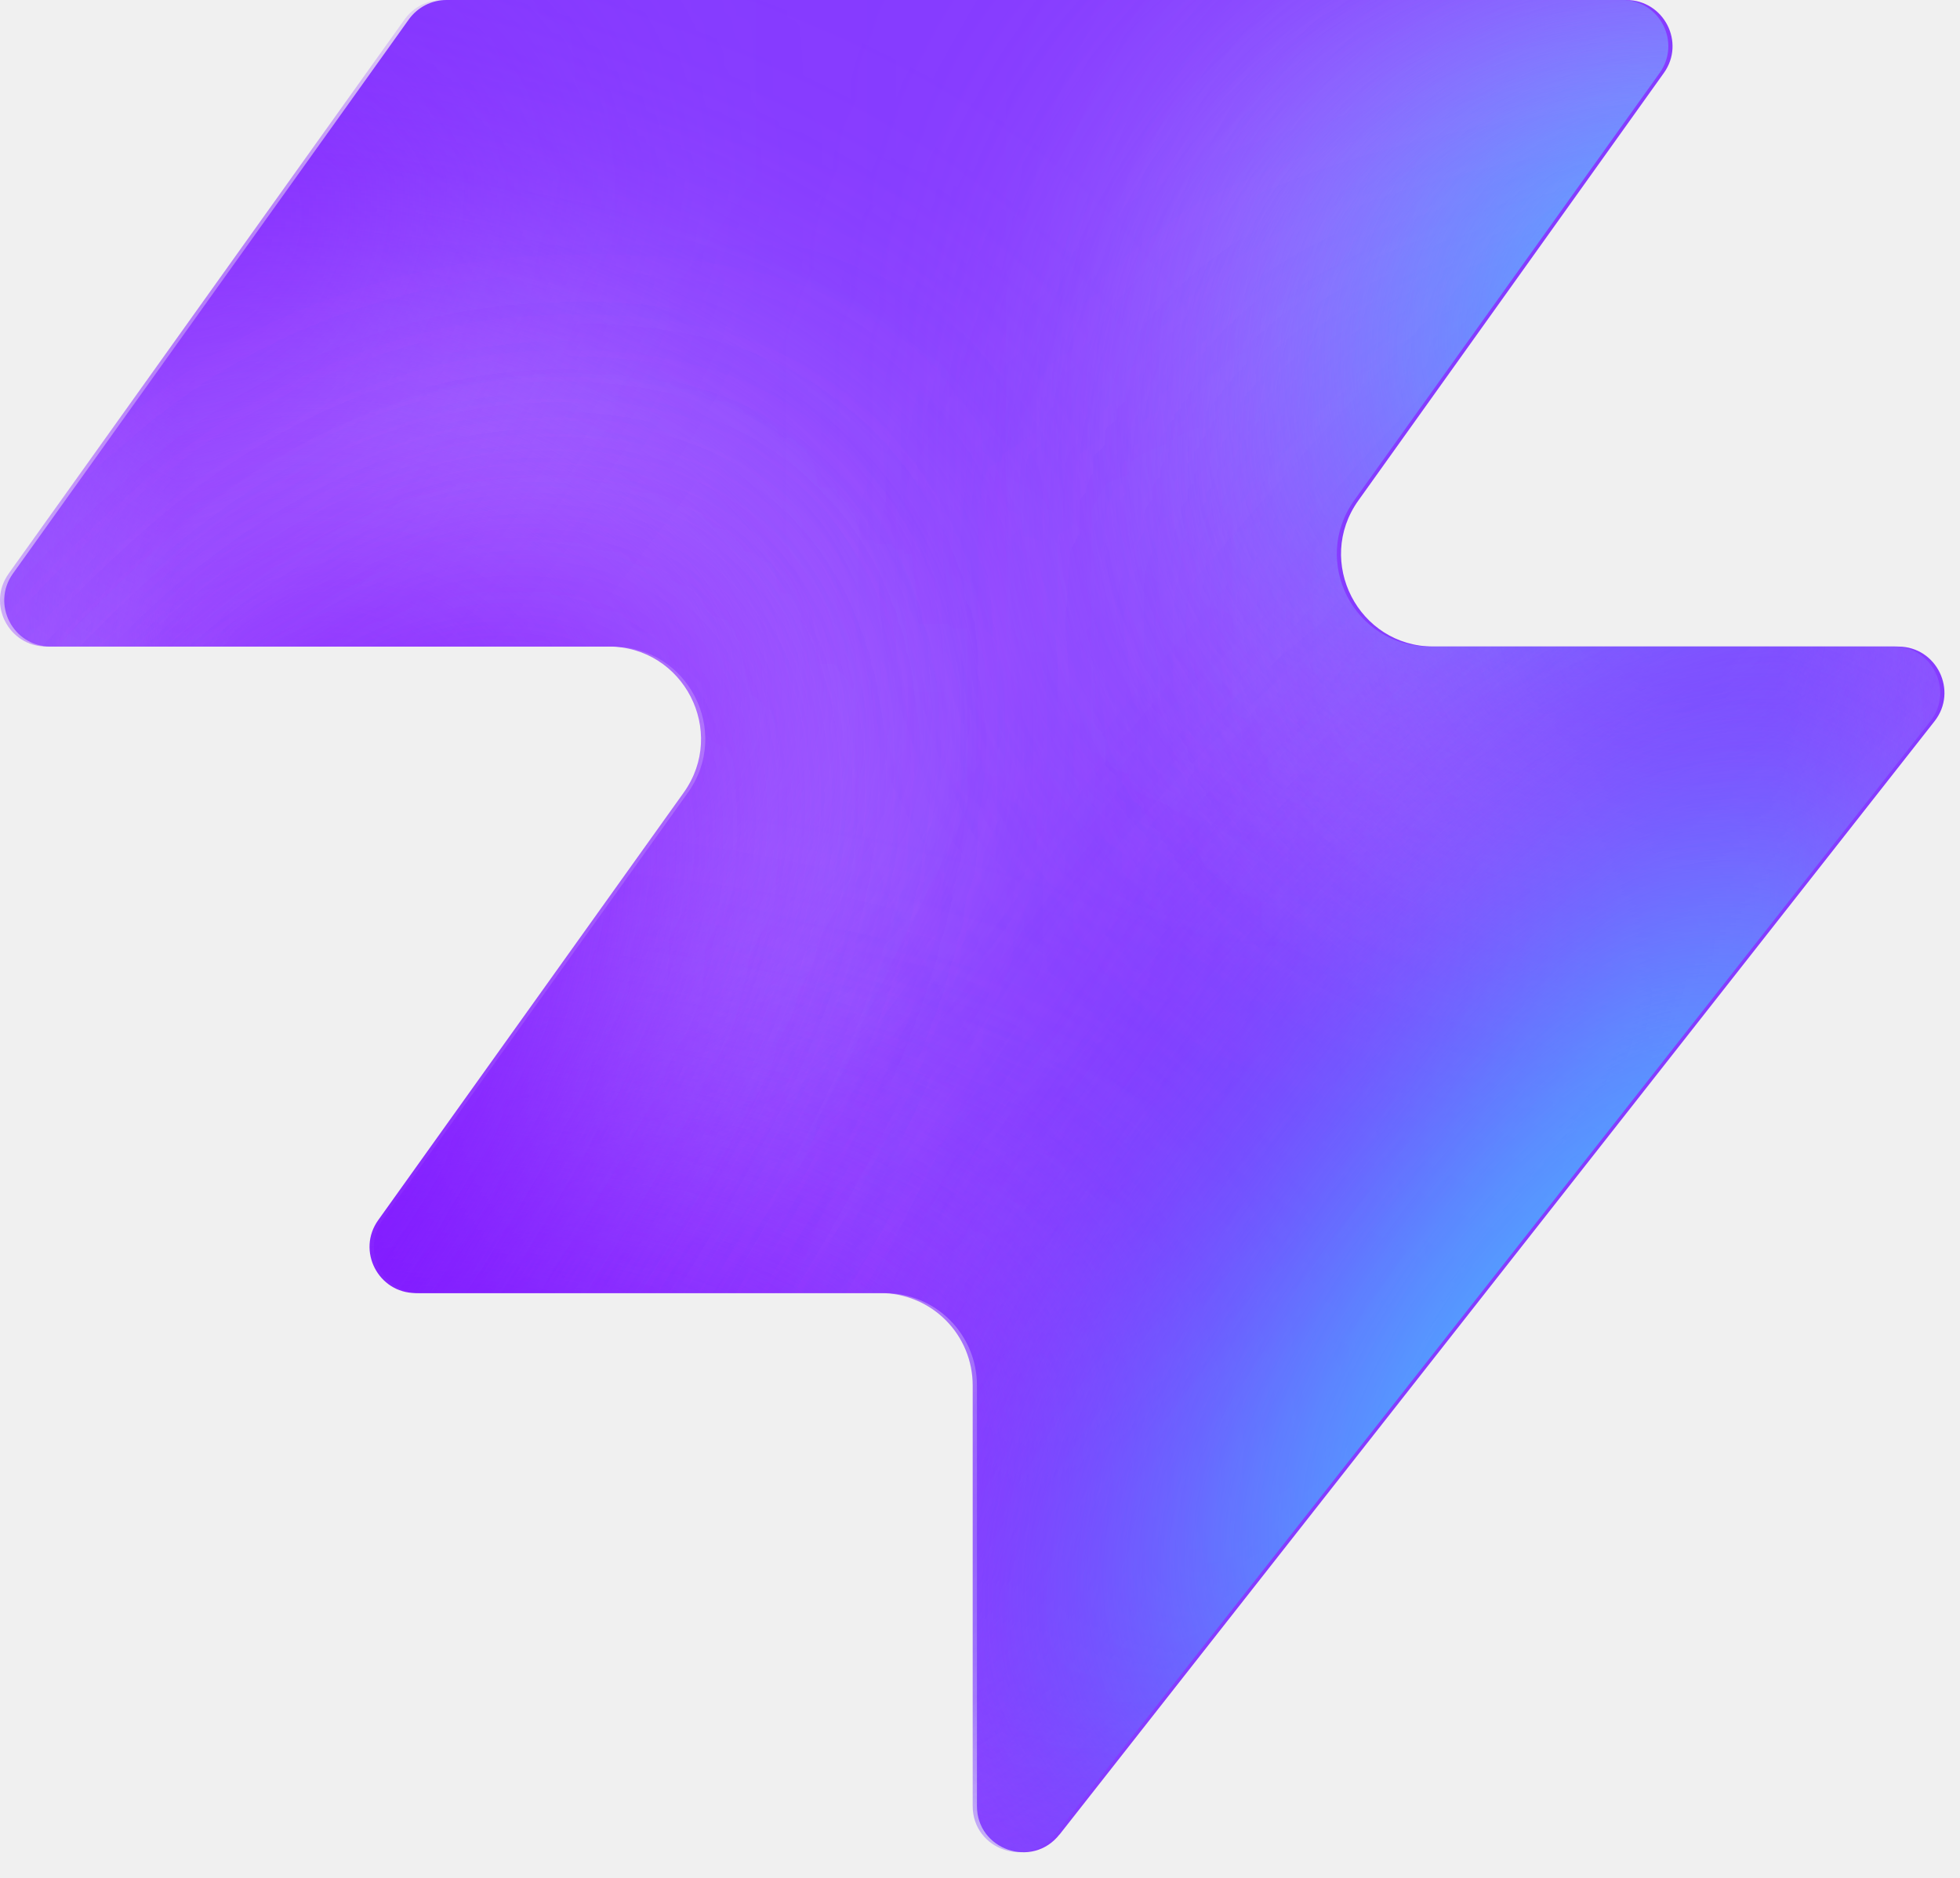
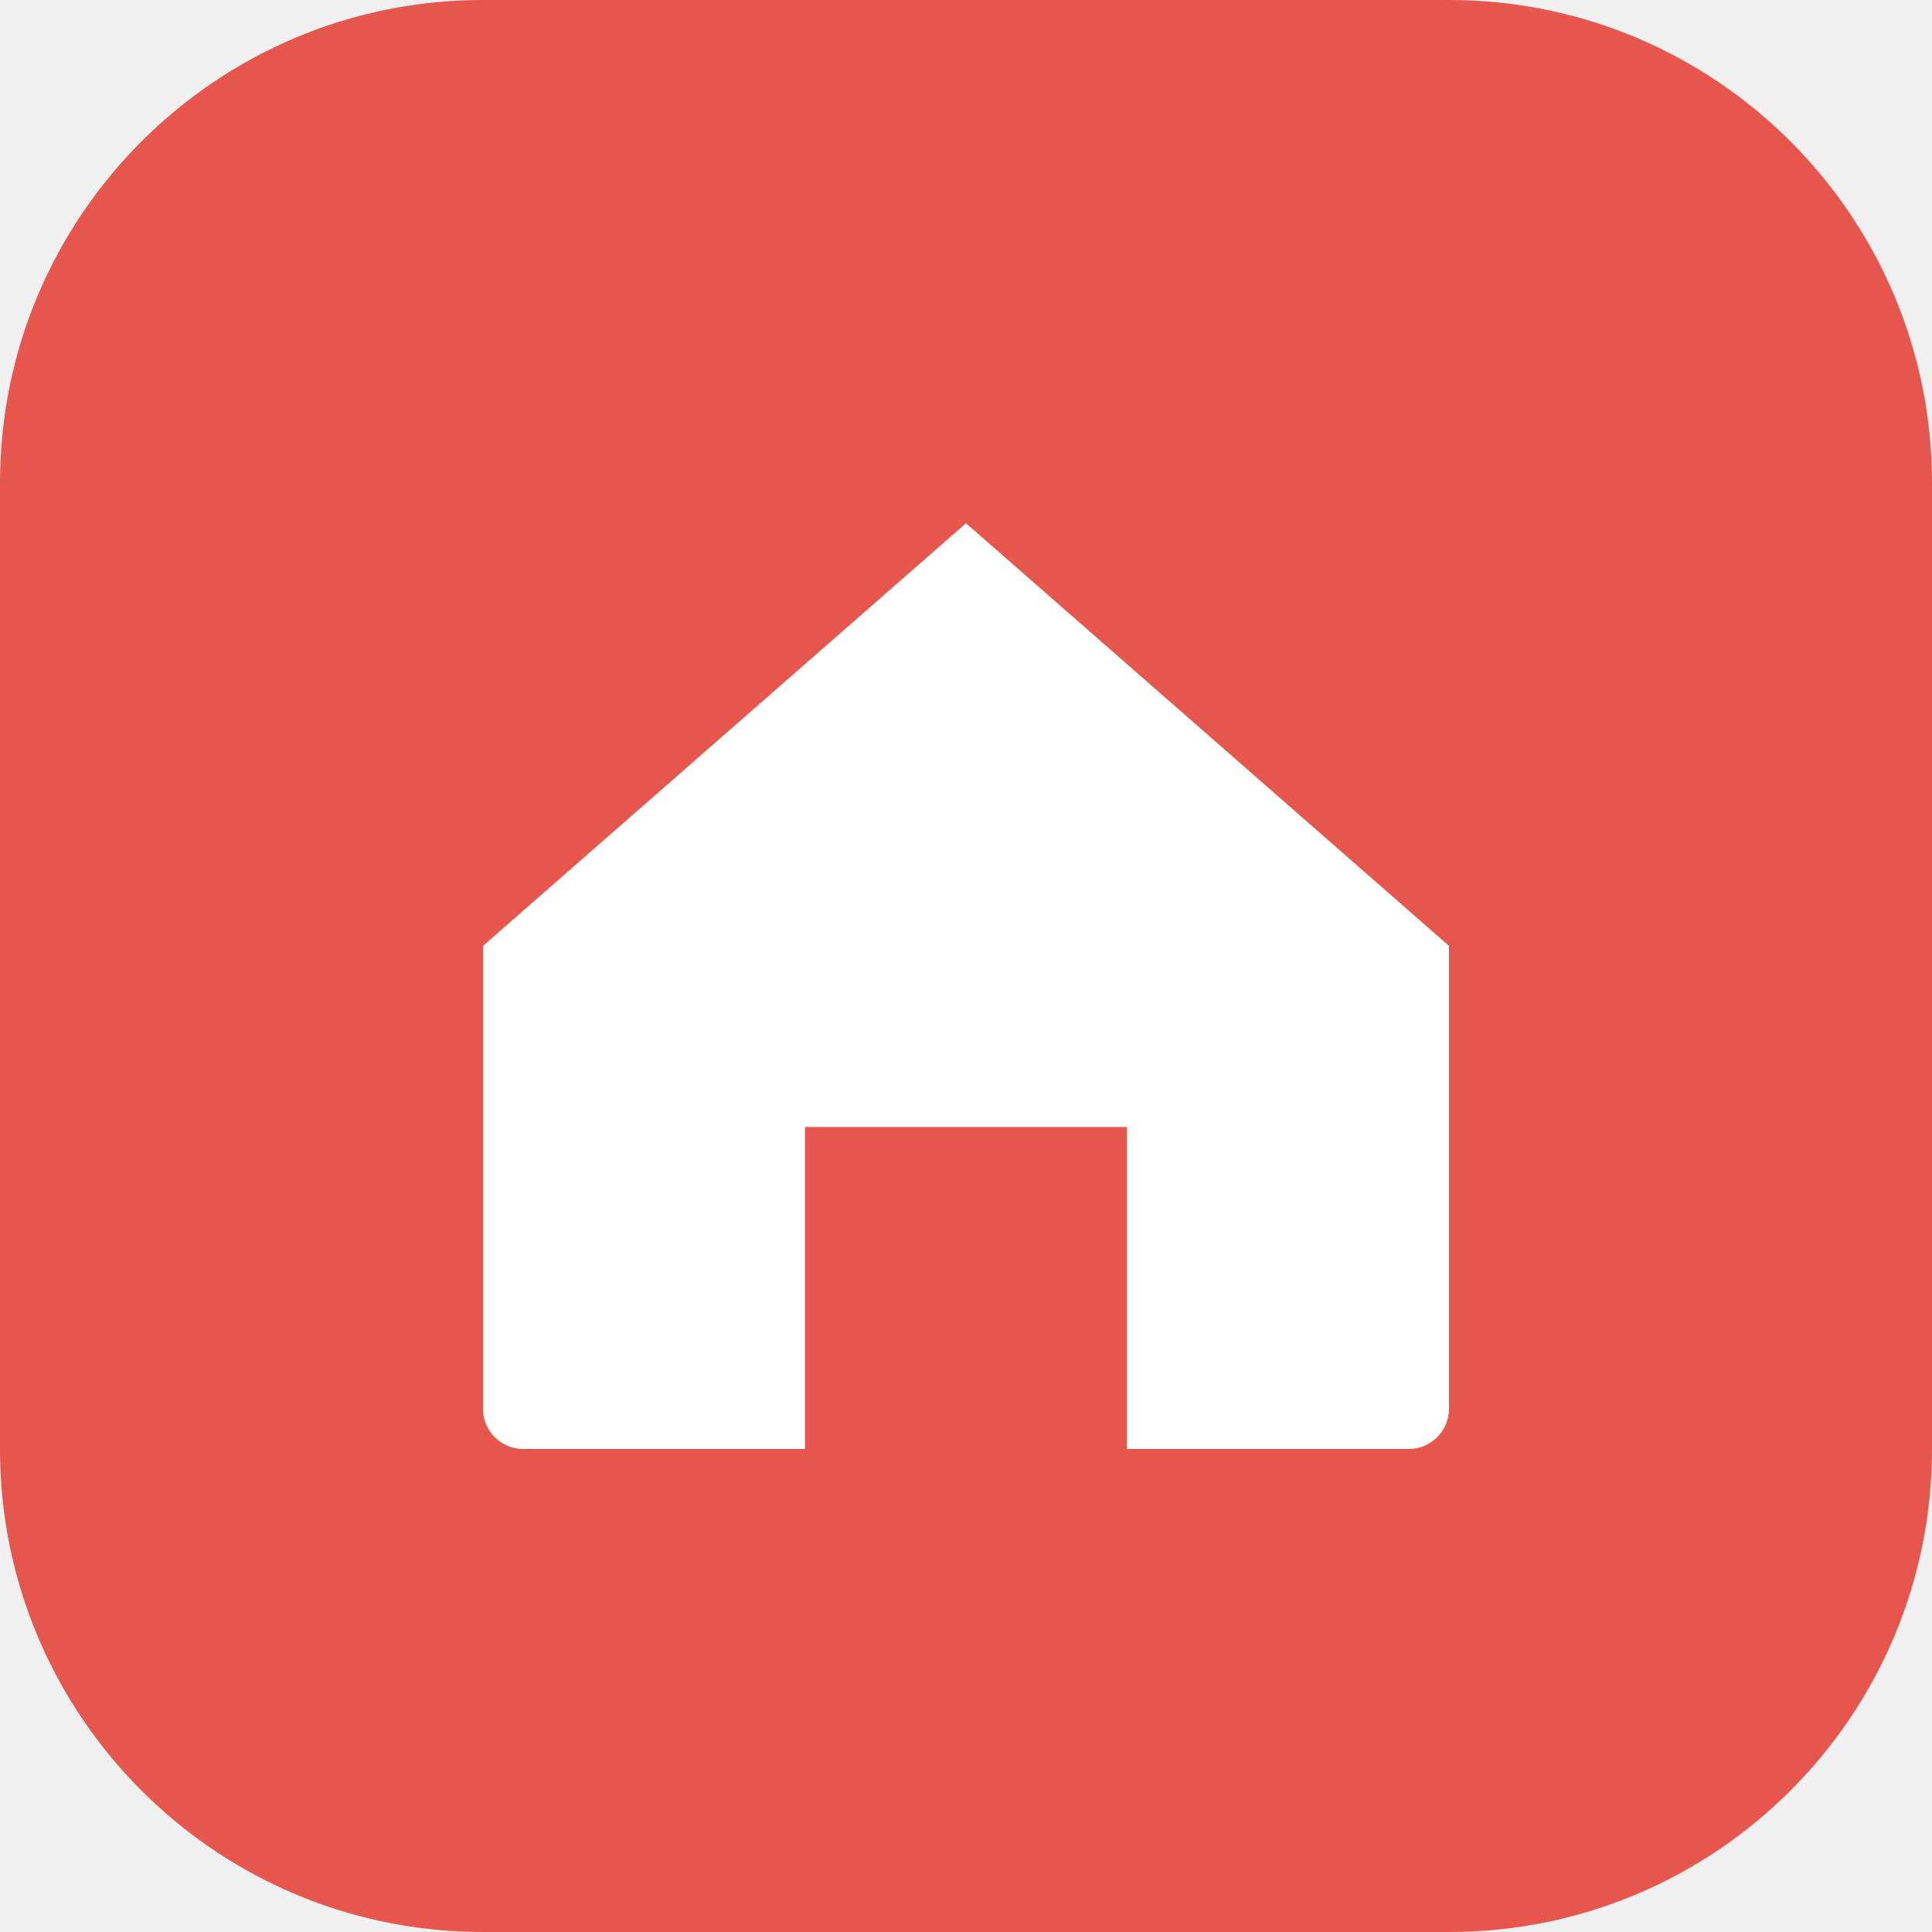
- <svg xmlns="http://www.w3.org/2000/svg" width="48" height="46" fill="none" viewBox="0 0 48 46">
-   <path fill="#863bff" d="M25.946 44.938c-.664.845-2.021.375-2.021-.698V33.937a2.26 2.26 0 0 0-2.262-2.262H10.287c-.92 0-1.456-1.04-.92-1.788l7.48-10.471c1.07-1.497 0-3.578-1.842-3.578H1.237c-.92 0-1.456-1.04-.92-1.788L10.013.474c.214-.297.556-.474.92-.474h28.894c.92 0 1.456 1.04.92 1.788l-7.48 10.471c-1.07 1.498 0 3.579 1.842 3.579h11.377c.943 0 1.473 1.088.89 1.83L25.947 44.94z" style="fill:#863bff;fill:color(display-p3 .525 .23 1);fill-opacity:1" />
-   <mask id="a" width="48" height="46" x="0" y="0" maskUnits="userSpaceOnUse" style="mask-type:alpha">
-     <path fill="#000" d="M25.842 44.938c-.664.844-2.021.375-2.021-.698V33.937a2.26 2.26 0 0 0-2.262-2.262H10.183c-.92 0-1.456-1.04-.92-1.788l7.48-10.471c1.07-1.498 0-3.579-1.842-3.579H1.133c-.92 0-1.456-1.04-.92-1.787L9.91.473c.214-.297.556-.474.92-.474h28.894c.92 0 1.456 1.04.92 1.788l-7.48 10.471c-1.07 1.498 0 3.578 1.842 3.578h11.377c.943 0 1.473 1.088.89 1.832L25.843 44.94z" style="fill:#000;fill-opacity:1" />
-   </mask>
-   <g mask="url(#a)">
-     <g filter="url(#b)">
-       <ellipse cx="5.508" cy="14.704" fill="#ede6ff" rx="5.508" ry="14.704" style="fill:#ede6ff;fill:color(display-p3 .927 .903 1);fill-opacity:1" transform="matrix(.00324 1 1 -.00324 -4.47 31.516)" />
-     </g>
-     <g filter="url(#c)">
-       <ellipse cx="10.399" cy="29.851" fill="#ede6ff" rx="10.399" ry="29.851" style="fill:#ede6ff;fill:color(display-p3 .927 .903 1);fill-opacity:1" transform="matrix(.00324 1 1 -.00324 -39.328 7.883)" />
-     </g>
-     <g filter="url(#d)">
-       <ellipse cx="5.508" cy="30.487" fill="#7e14ff" rx="5.508" ry="30.487" style="fill:#7e14ff;fill:color(display-p3 .492 .077 1);fill-opacity:1" transform="rotate(89.814 -25.913 -14.639)scale(1 -1)" />
-     </g>
-     <g filter="url(#e)">
-       <ellipse cx="5.508" cy="30.599" fill="#7e14ff" rx="5.508" ry="30.599" style="fill:#7e14ff;fill:color(display-p3 .492 .077 1);fill-opacity:1" transform="rotate(89.814 -32.644 -3.334)scale(1 -1)" />
-     </g>
-     <g filter="url(#f)">
-       <ellipse cx="5.508" cy="30.599" fill="#7e14ff" rx="5.508" ry="30.599" style="fill:#7e14ff;fill:color(display-p3 .492 .077 1);fill-opacity:1" transform="matrix(.00324 1 1 -.00324 -34.34 30.47)" />
-     </g>
-     <g filter="url(#g)">
-       <ellipse cx="14.072" cy="22.078" fill="#ede6ff" rx="14.072" ry="22.078" style="fill:#ede6ff;fill:color(display-p3 .927 .903 1);fill-opacity:1" transform="rotate(93.35 24.506 48.493)scale(-1 1)" />
-     </g>
-     <g filter="url(#h)">
-       <ellipse cx="3.47" cy="21.501" fill="#7e14ff" rx="3.47" ry="21.501" style="fill:#7e14ff;fill:color(display-p3 .492 .077 1);fill-opacity:1" transform="rotate(89.009 28.708 47.59)scale(-1 1)" />
-     </g>
-     <g filter="url(#i)">
-       <ellipse cx="3.47" cy="21.501" fill="#7e14ff" rx="3.47" ry="21.501" style="fill:#7e14ff;fill:color(display-p3 .492 .077 1);fill-opacity:1" transform="rotate(89.009 28.708 47.59)scale(-1 1)" />
-     </g>
-     <g filter="url(#j)">
-       <ellipse cx=".387" cy="8.972" fill="#7e14ff" rx="4.407" ry="29.108" style="fill:#7e14ff;fill:color(display-p3 .492 .077 1);fill-opacity:1" transform="rotate(39.51 .387 8.972)" />
-     </g>
-     <g filter="url(#k)">
-       <ellipse cx="47.523" cy="-6.092" fill="#7e14ff" rx="4.407" ry="29.108" style="fill:#7e14ff;fill:color(display-p3 .492 .077 1);fill-opacity:1" transform="rotate(37.892 47.523 -6.092)" />
-     </g>
-     <g filter="url(#l)">
-       <ellipse cx="41.412" cy="6.333" fill="#47bfff" rx="5.971" ry="9.665" style="fill:#47bfff;fill:color(display-p3 .28 .748 1);fill-opacity:1" transform="rotate(37.892 41.412 6.333)" />
-     </g>
-     <g filter="url(#m)">
-       <ellipse cx="-1.879" cy="38.332" fill="#7e14ff" rx="4.407" ry="29.108" style="fill:#7e14ff;fill:color(display-p3 .492 .077 1);fill-opacity:1" transform="rotate(37.892 -1.88 38.332)" />
-     </g>
-     <g filter="url(#n)">
-       <ellipse cx="-1.879" cy="38.332" fill="#7e14ff" rx="4.407" ry="29.108" style="fill:#7e14ff;fill:color(display-p3 .492 .077 1);fill-opacity:1" transform="rotate(37.892 -1.88 38.332)" />
-     </g>
-     <g filter="url(#o)">
-       <ellipse cx="35.651" cy="29.907" fill="#7e14ff" rx="4.407" ry="29.108" style="fill:#7e14ff;fill:color(display-p3 .492 .077 1);fill-opacity:1" transform="rotate(37.892 35.651 29.907)" />
-     </g>
-     <g filter="url(#p)">
-       <ellipse cx="38.418" cy="32.4" fill="#47bfff" rx="5.971" ry="15.297" style="fill:#47bfff;fill:color(display-p3 .28 .748 1);fill-opacity:1" transform="rotate(37.892 38.418 32.4)" />
-     </g>
-   </g>
-   <defs>
-     <filter id="b" width="60.045" height="41.654" x="-19.77" y="16.149" color-interpolation-filters="sRGB" filterUnits="userSpaceOnUse">
-       <feFlood flood-opacity="0" result="BackgroundImageFix" />
-       <feBlend in="SourceGraphic" in2="BackgroundImageFix" result="shape" />
-       <feGaussianBlur result="effect1_foregroundBlur_2002_17158" stdDeviation="7.659" />
-     </filter>
-     <filter id="c" width="90.34" height="51.437" x="-54.613" y="-7.533" color-interpolation-filters="sRGB" filterUnits="userSpaceOnUse">
-       <feFlood flood-opacity="0" result="BackgroundImageFix" />
-       <feBlend in="SourceGraphic" in2="BackgroundImageFix" result="shape" />
-       <feGaussianBlur result="effect1_foregroundBlur_2002_17158" stdDeviation="7.659" />
-     </filter>
-     <filter id="d" width="79.355" height="29.4" x="-49.64" y="2.03" color-interpolation-filters="sRGB" filterUnits="userSpaceOnUse">
-       <feFlood flood-opacity="0" result="BackgroundImageFix" />
-       <feBlend in="SourceGraphic" in2="BackgroundImageFix" result="shape" />
-       <feGaussianBlur result="effect1_foregroundBlur_2002_17158" stdDeviation="4.596" />
-     </filter>
-     <filter id="e" width="79.579" height="29.4" x="-45.045" y="20.029" color-interpolation-filters="sRGB" filterUnits="userSpaceOnUse">
-       <feFlood flood-opacity="0" result="BackgroundImageFix" />
-       <feBlend in="SourceGraphic" in2="BackgroundImageFix" result="shape" />
-       <feGaussianBlur result="effect1_foregroundBlur_2002_17158" stdDeviation="4.596" />
-     </filter>
-     <filter id="f" width="79.579" height="29.4" x="-43.513" y="21.178" color-interpolation-filters="sRGB" filterUnits="userSpaceOnUse">
-       <feFlood flood-opacity="0" result="BackgroundImageFix" />
-       <feBlend in="SourceGraphic" in2="BackgroundImageFix" result="shape" />
-       <feGaussianBlur result="effect1_foregroundBlur_2002_17158" stdDeviation="4.596" />
-     </filter>
-     <filter id="g" width="74.749" height="58.852" x="15.756" y="-17.901" color-interpolation-filters="sRGB" filterUnits="userSpaceOnUse">
-       <feFlood flood-opacity="0" result="BackgroundImageFix" />
-       <feBlend in="SourceGraphic" in2="BackgroundImageFix" result="shape" />
-       <feGaussianBlur result="effect1_foregroundBlur_2002_17158" stdDeviation="7.659" />
-     </filter>
-     <filter id="h" width="61.377" height="25.362" x="23.548" y="2.284" color-interpolation-filters="sRGB" filterUnits="userSpaceOnUse">
-       <feFlood flood-opacity="0" result="BackgroundImageFix" />
-       <feBlend in="SourceGraphic" in2="BackgroundImageFix" result="shape" />
-       <feGaussianBlur result="effect1_foregroundBlur_2002_17158" stdDeviation="4.596" />
-     </filter>
-     <filter id="i" width="61.377" height="25.362" x="23.548" y="2.284" color-interpolation-filters="sRGB" filterUnits="userSpaceOnUse">
-       <feFlood flood-opacity="0" result="BackgroundImageFix" />
-       <feBlend in="SourceGraphic" in2="BackgroundImageFix" result="shape" />
-       <feGaussianBlur result="effect1_foregroundBlur_2002_17158" stdDeviation="4.596" />
-     </filter>
-     <filter id="j" width="56.045" height="63.649" x="-27.636" y="-22.853" color-interpolation-filters="sRGB" filterUnits="userSpaceOnUse">
-       <feFlood flood-opacity="0" result="BackgroundImageFix" />
-       <feBlend in="SourceGraphic" in2="BackgroundImageFix" result="shape" />
-       <feGaussianBlur result="effect1_foregroundBlur_2002_17158" stdDeviation="4.596" />
-     </filter>
-     <filter id="k" width="54.814" height="64.646" x="20.116" y="-38.415" color-interpolation-filters="sRGB" filterUnits="userSpaceOnUse">
-       <feFlood flood-opacity="0" result="BackgroundImageFix" />
-       <feBlend in="SourceGraphic" in2="BackgroundImageFix" result="shape" />
-       <feGaussianBlur result="effect1_foregroundBlur_2002_17158" stdDeviation="4.596" />
-     </filter>
-     <filter id="l" width="33.541" height="35.313" x="24.641" y="-11.323" color-interpolation-filters="sRGB" filterUnits="userSpaceOnUse">
-       <feFlood flood-opacity="0" result="BackgroundImageFix" />
-       <feBlend in="SourceGraphic" in2="BackgroundImageFix" result="shape" />
-       <feGaussianBlur result="effect1_foregroundBlur_2002_17158" stdDeviation="4.596" />
-     </filter>
-     <filter id="m" width="54.814" height="64.646" x="-29.286" y="6.009" color-interpolation-filters="sRGB" filterUnits="userSpaceOnUse">
-       <feFlood flood-opacity="0" result="BackgroundImageFix" />
-       <feBlend in="SourceGraphic" in2="BackgroundImageFix" result="shape" />
-       <feGaussianBlur result="effect1_foregroundBlur_2002_17158" stdDeviation="4.596" />
-     </filter>
-     <filter id="n" width="54.814" height="64.646" x="-29.286" y="6.009" color-interpolation-filters="sRGB" filterUnits="userSpaceOnUse">
-       <feFlood flood-opacity="0" result="BackgroundImageFix" />
-       <feBlend in="SourceGraphic" in2="BackgroundImageFix" result="shape" />
-       <feGaussianBlur result="effect1_foregroundBlur_2002_17158" stdDeviation="4.596" />
-     </filter>
-     <filter id="o" width="54.814" height="64.646" x="8.244" y="-2.416" color-interpolation-filters="sRGB" filterUnits="userSpaceOnUse">
-       <feFlood flood-opacity="0" result="BackgroundImageFix" />
-       <feBlend in="SourceGraphic" in2="BackgroundImageFix" result="shape" />
-       <feGaussianBlur result="effect1_foregroundBlur_2002_17158" stdDeviation="4.596" />
-     </filter>
-     <filter id="p" width="39.409" height="43.623" x="18.713" y="10.588" color-interpolation-filters="sRGB" filterUnits="userSpaceOnUse">
-       <feFlood flood-opacity="0" result="BackgroundImageFix" />
-       <feBlend in="SourceGraphic" in2="BackgroundImageFix" result="shape" />
-       <feGaussianBlur result="effect1_foregroundBlur_2002_17158" stdDeviation="4.596" />
-     </filter>
-   </defs>
+ <svg xmlns="http://www.w3.org/2000/svg" width="48" height="48" viewBox="0 0 48 48">
+   <rect width="48" height="48" rx="12" fill="#e6564c" />
+   <path d="M12 23.5 24 13l12 10.5V35a1 1 0 0 1-1 1h-7v-8h-8v8h-7a1 1 0 0 1-1-1z" fill="#fff" />
</svg>
